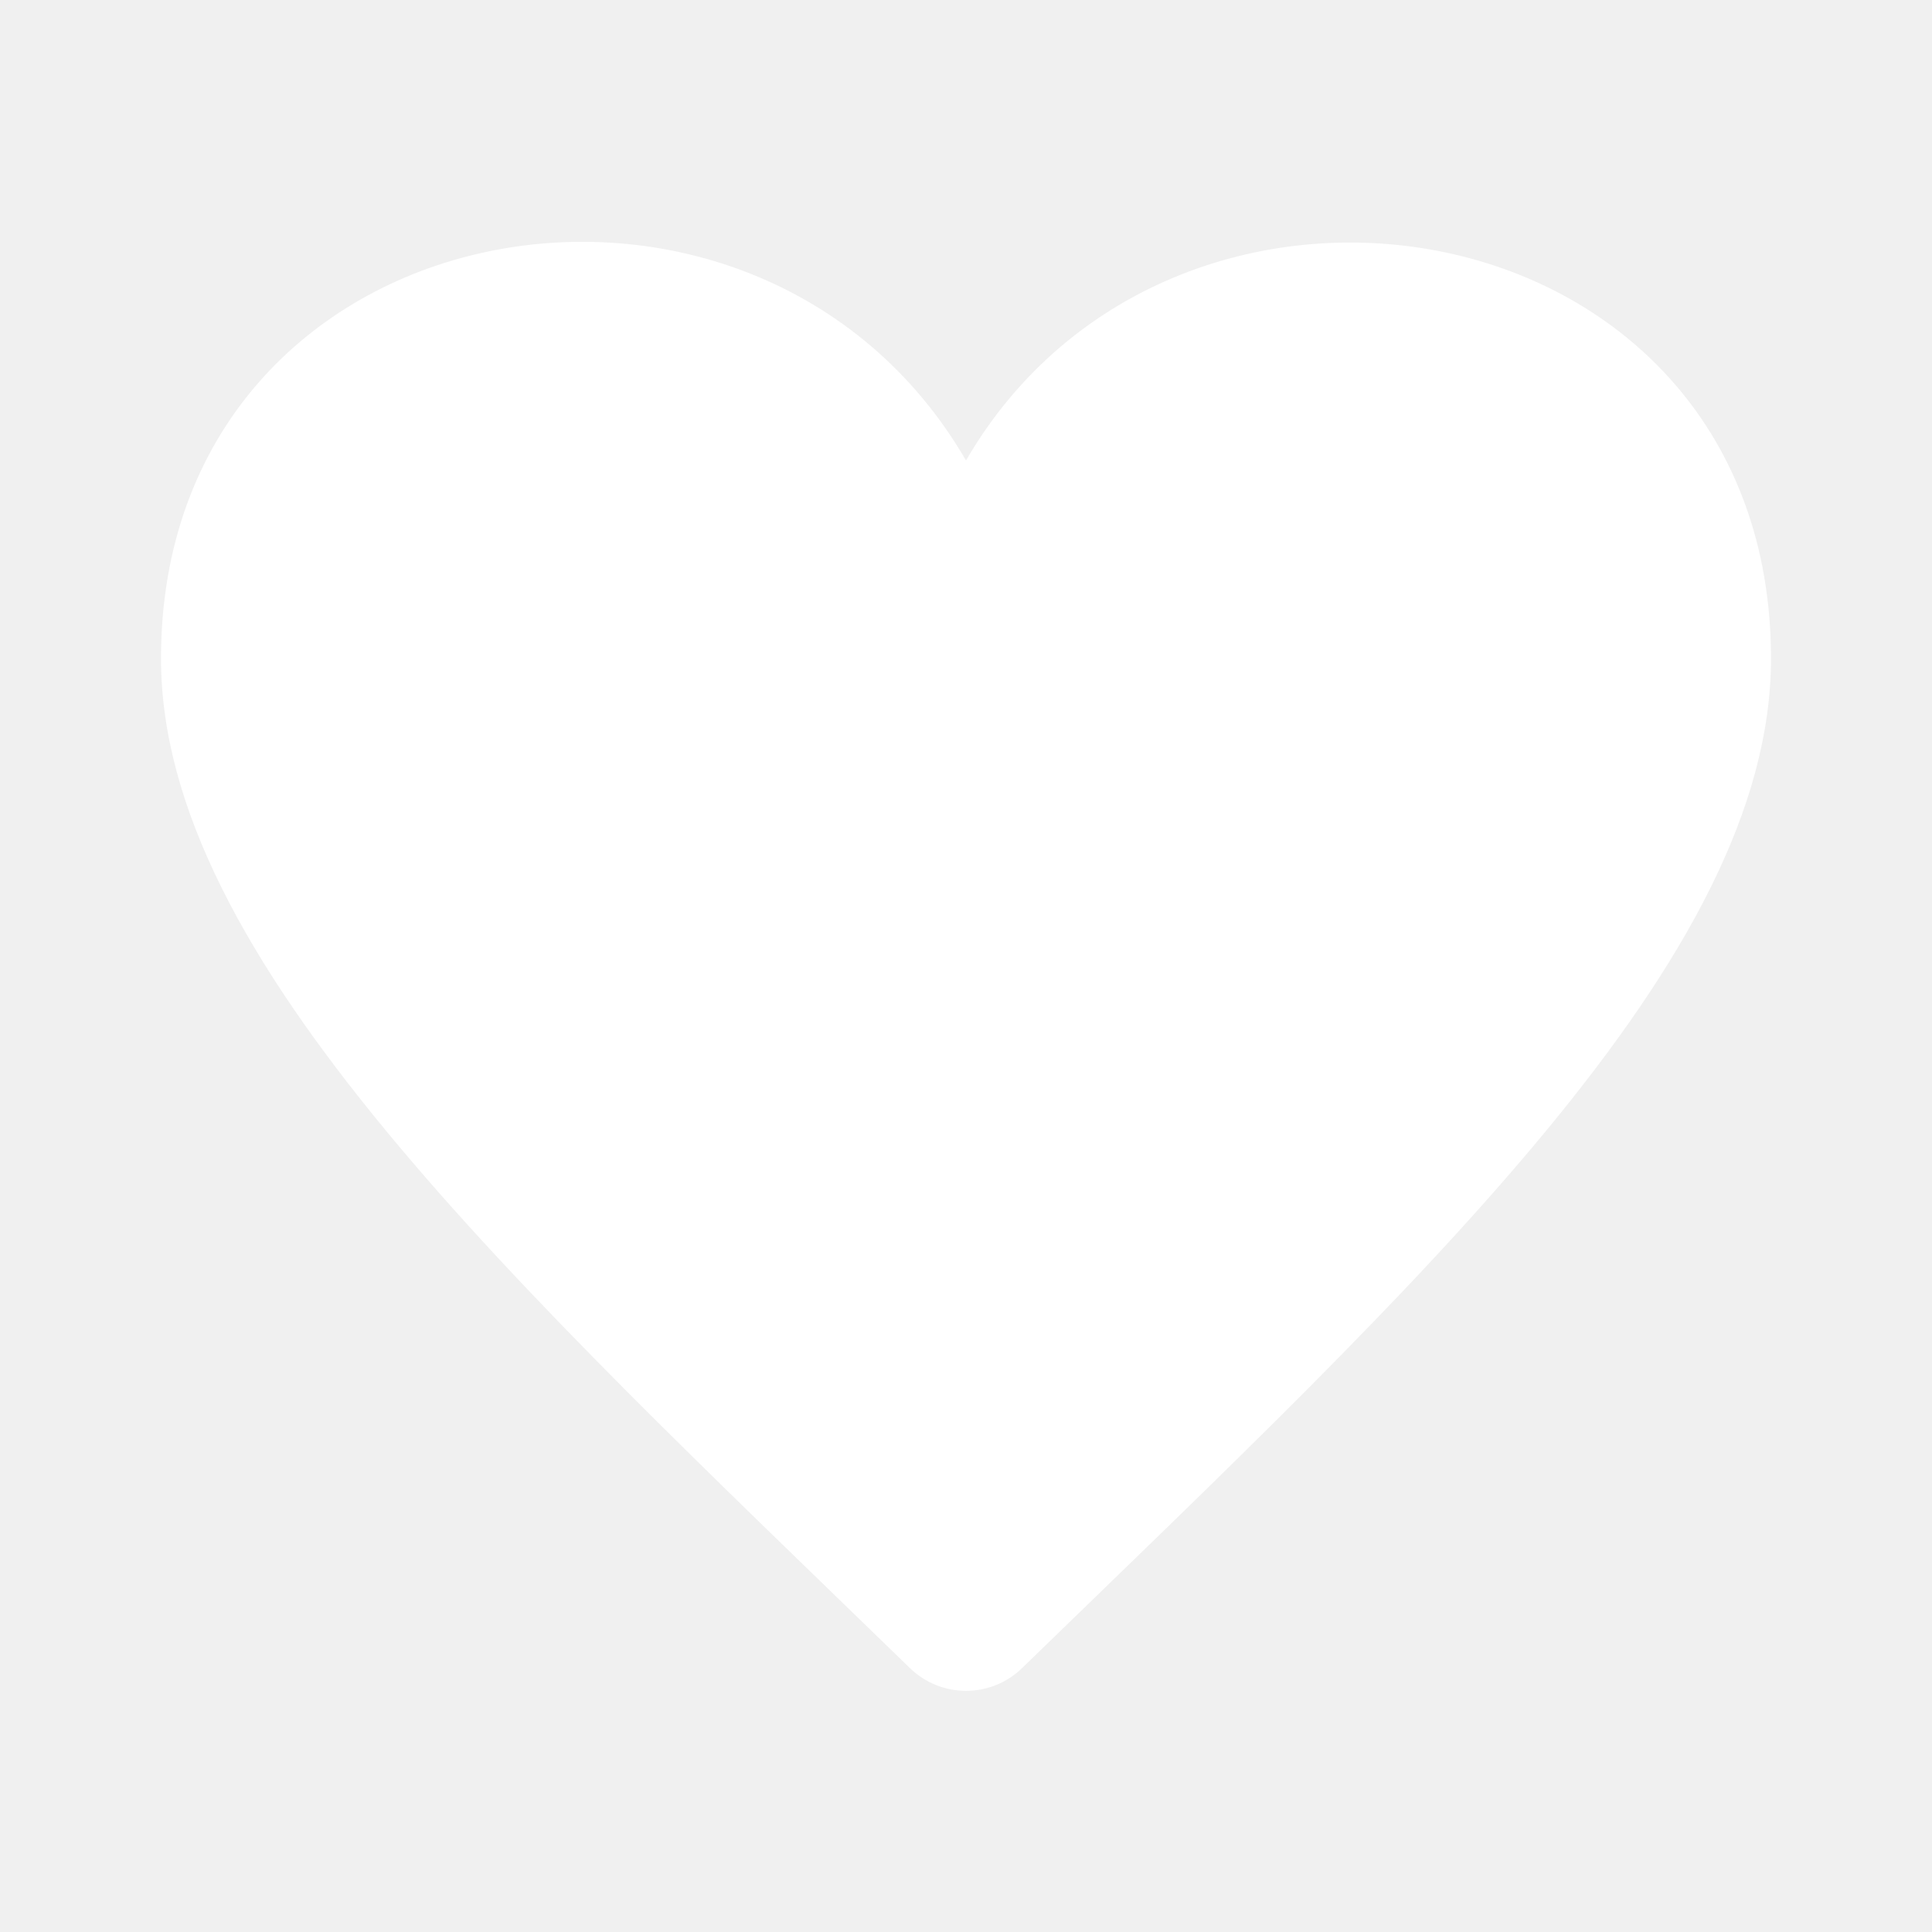
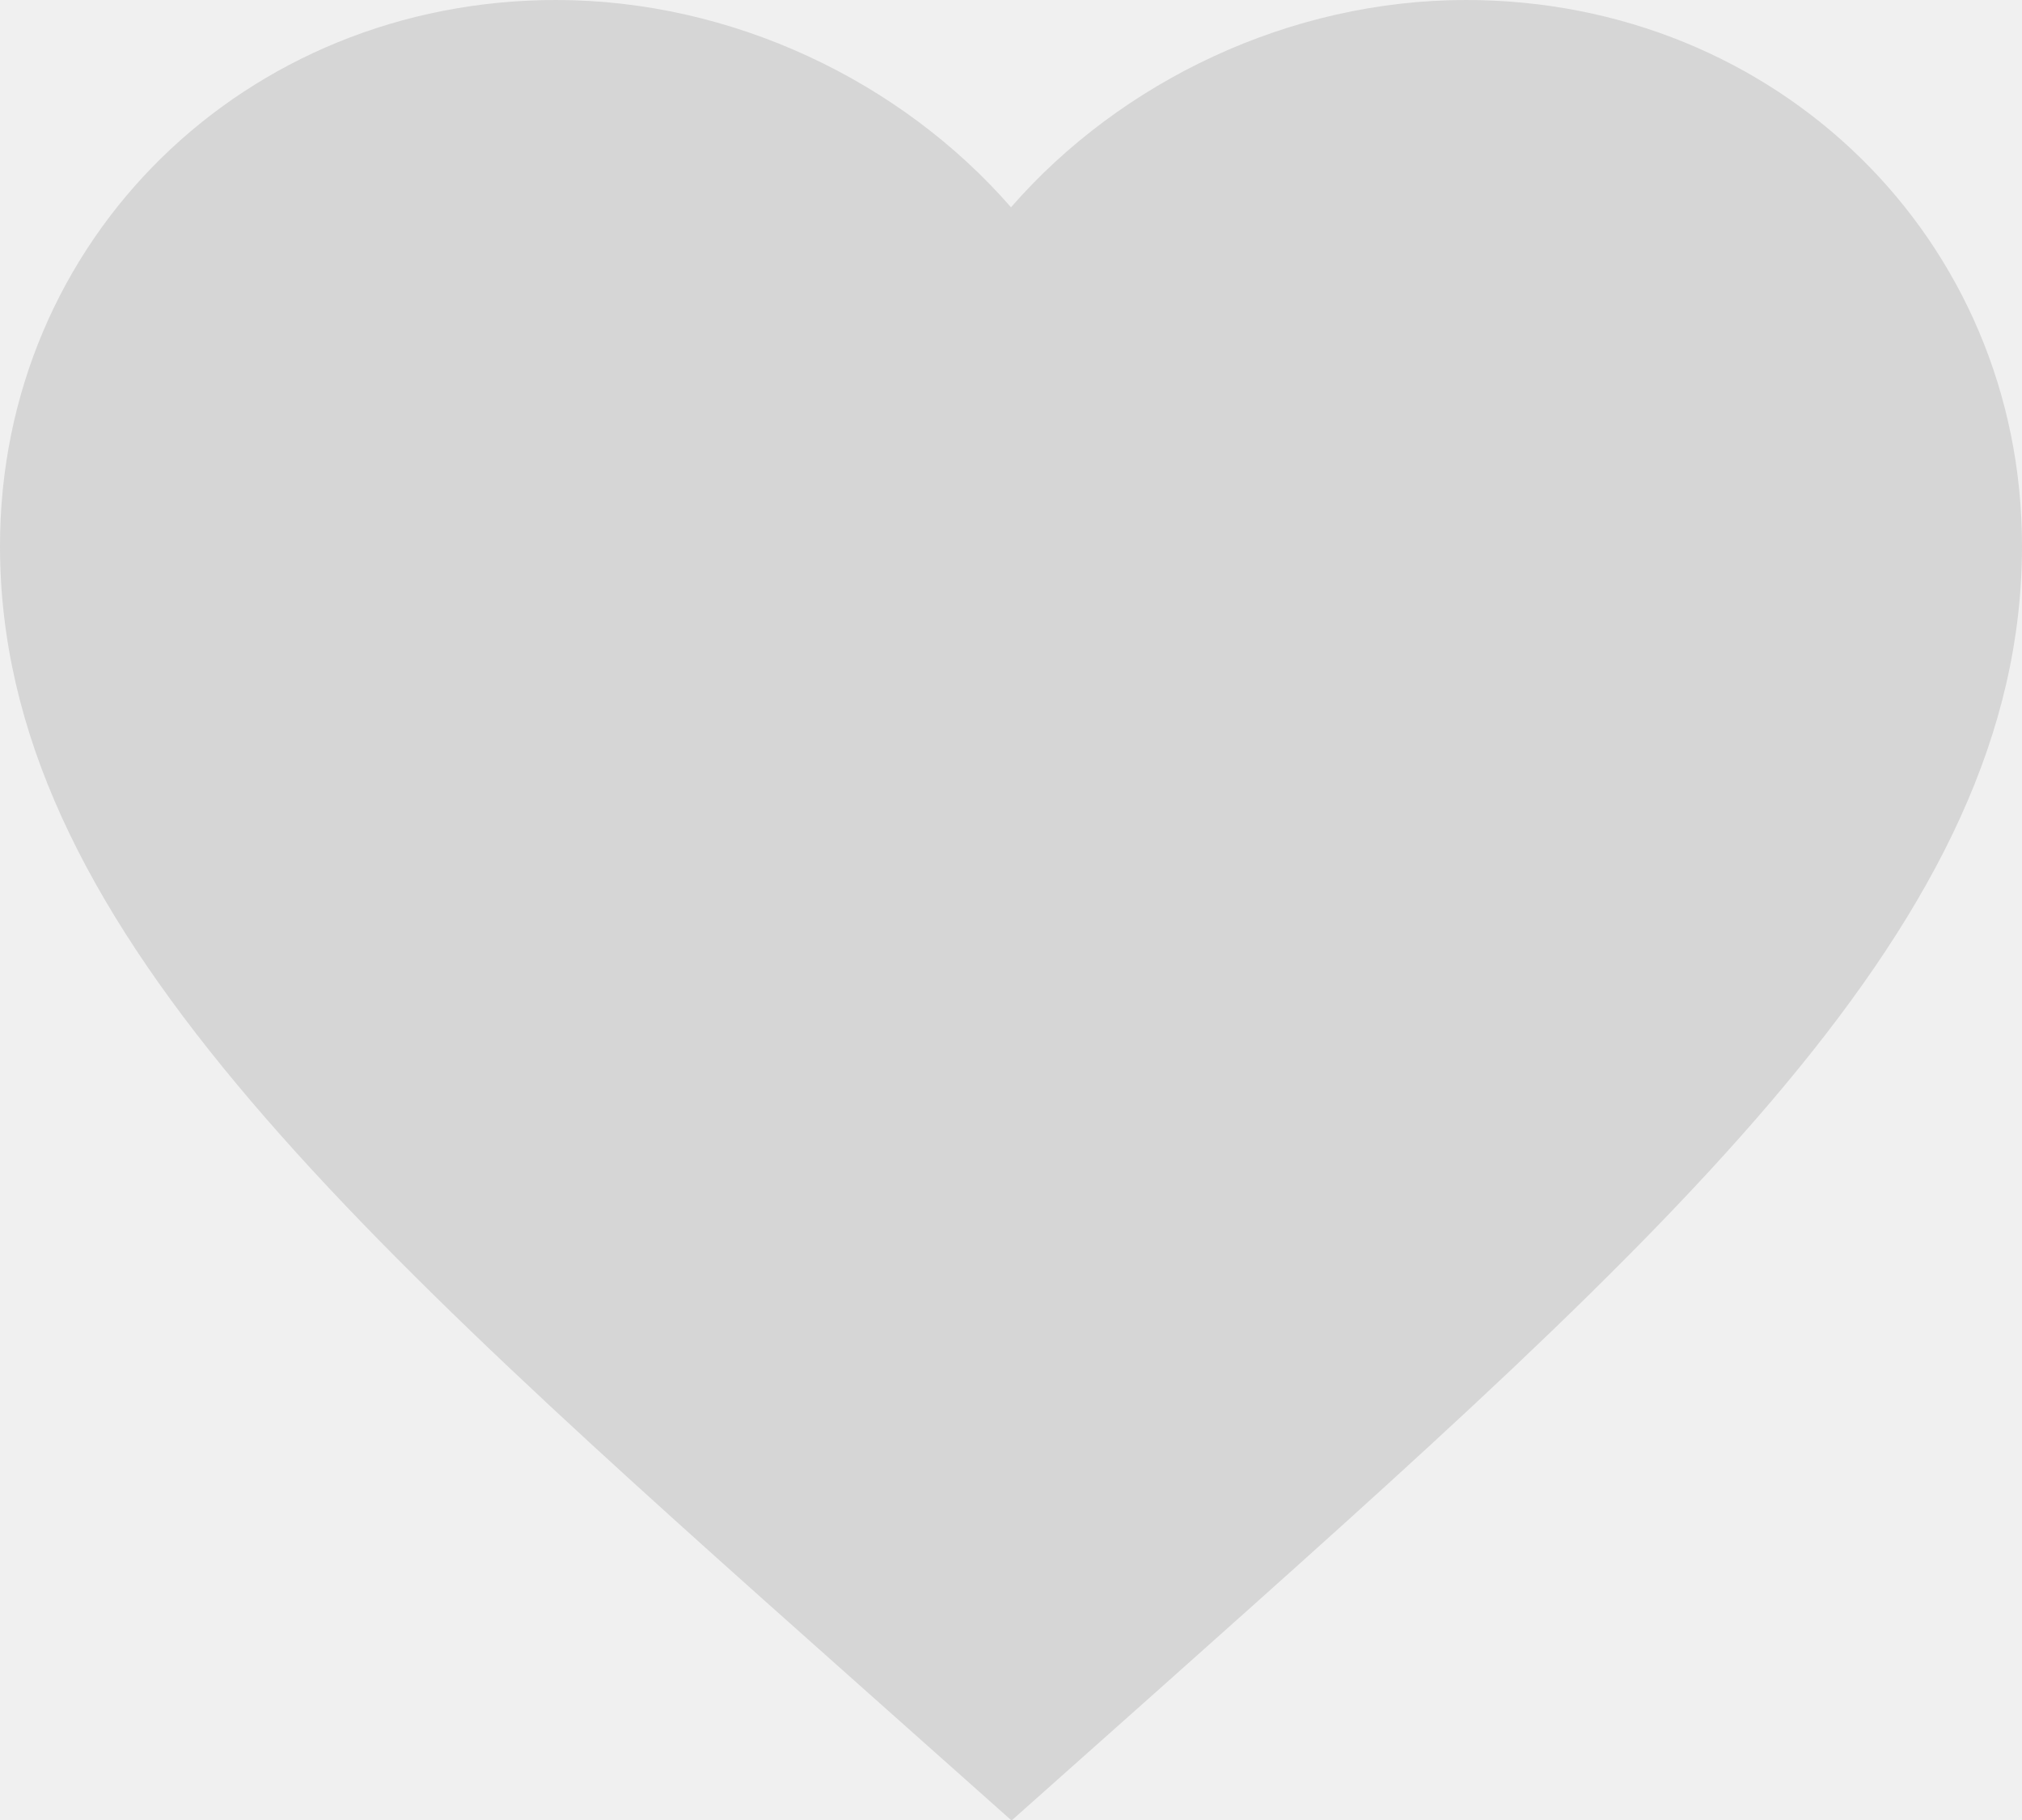
- <svg xmlns="http://www.w3.org/2000/svg" clip-rule="evenodd" fill-rule="evenodd" stroke-linejoin="round" stroke-miterlimit="2" viewBox="0 0 24 24" fill="#fff">
-   <path d="m12 5.72c-2.624-4.517-10-3.198-10 2.461 0 3.725 4.345 7.727 9.303 12.54.194.189.446.283.697.283s.503-.094.697-.283c4.977-4.831 9.303-8.814 9.303-12.54 0-5.678-7.396-6.944-10-2.461z" fill-rule="nonzero" />
+ <svg xmlns="http://www.w3.org/2000/svg" id="Layer_1" viewBox="0 0 20 18" width="20" height="18">
+   <defs>
+     <style>.cls-1 {
+             fill: none;
+         }
+ 
+         .cls-2 {
+             fill: #d6d6d6;
+         }</style>
+   </defs>
+   <g id="_Color">
+     <path class="cls-1" d="m10,18l-1.45-1.3C3.4,12.12,0,9.1,0,5.4,0,2.42,2.42,0,5.4,0c.03,0,.07,0,.1,0,1.72,0,3.36.76,4.5,2.05C11.14.76,12.78.01,14.5,0c2.98-.06,5.44,2.32,5.5,5.3,0,.03,0,.07,0,.1,0,3.71-3.4,6.73-8.55,11.32l-1.45,1.28Z" />
+     <path class="cls-2" d="m10,18l-1.45-1.29C3.4,12.13,0,9.1,0,5.4,0,2.37,2.42,0,5.5,0,7.24,0,8.91.8,10,2.05,11.09.8,12.76,0,14.5,0,17.58,0,20,2.37,20,5.4c0,3.71-3.4,6.73-8.55,11.32l-1.45,1.29Z" />
+   </g>
</svg>
